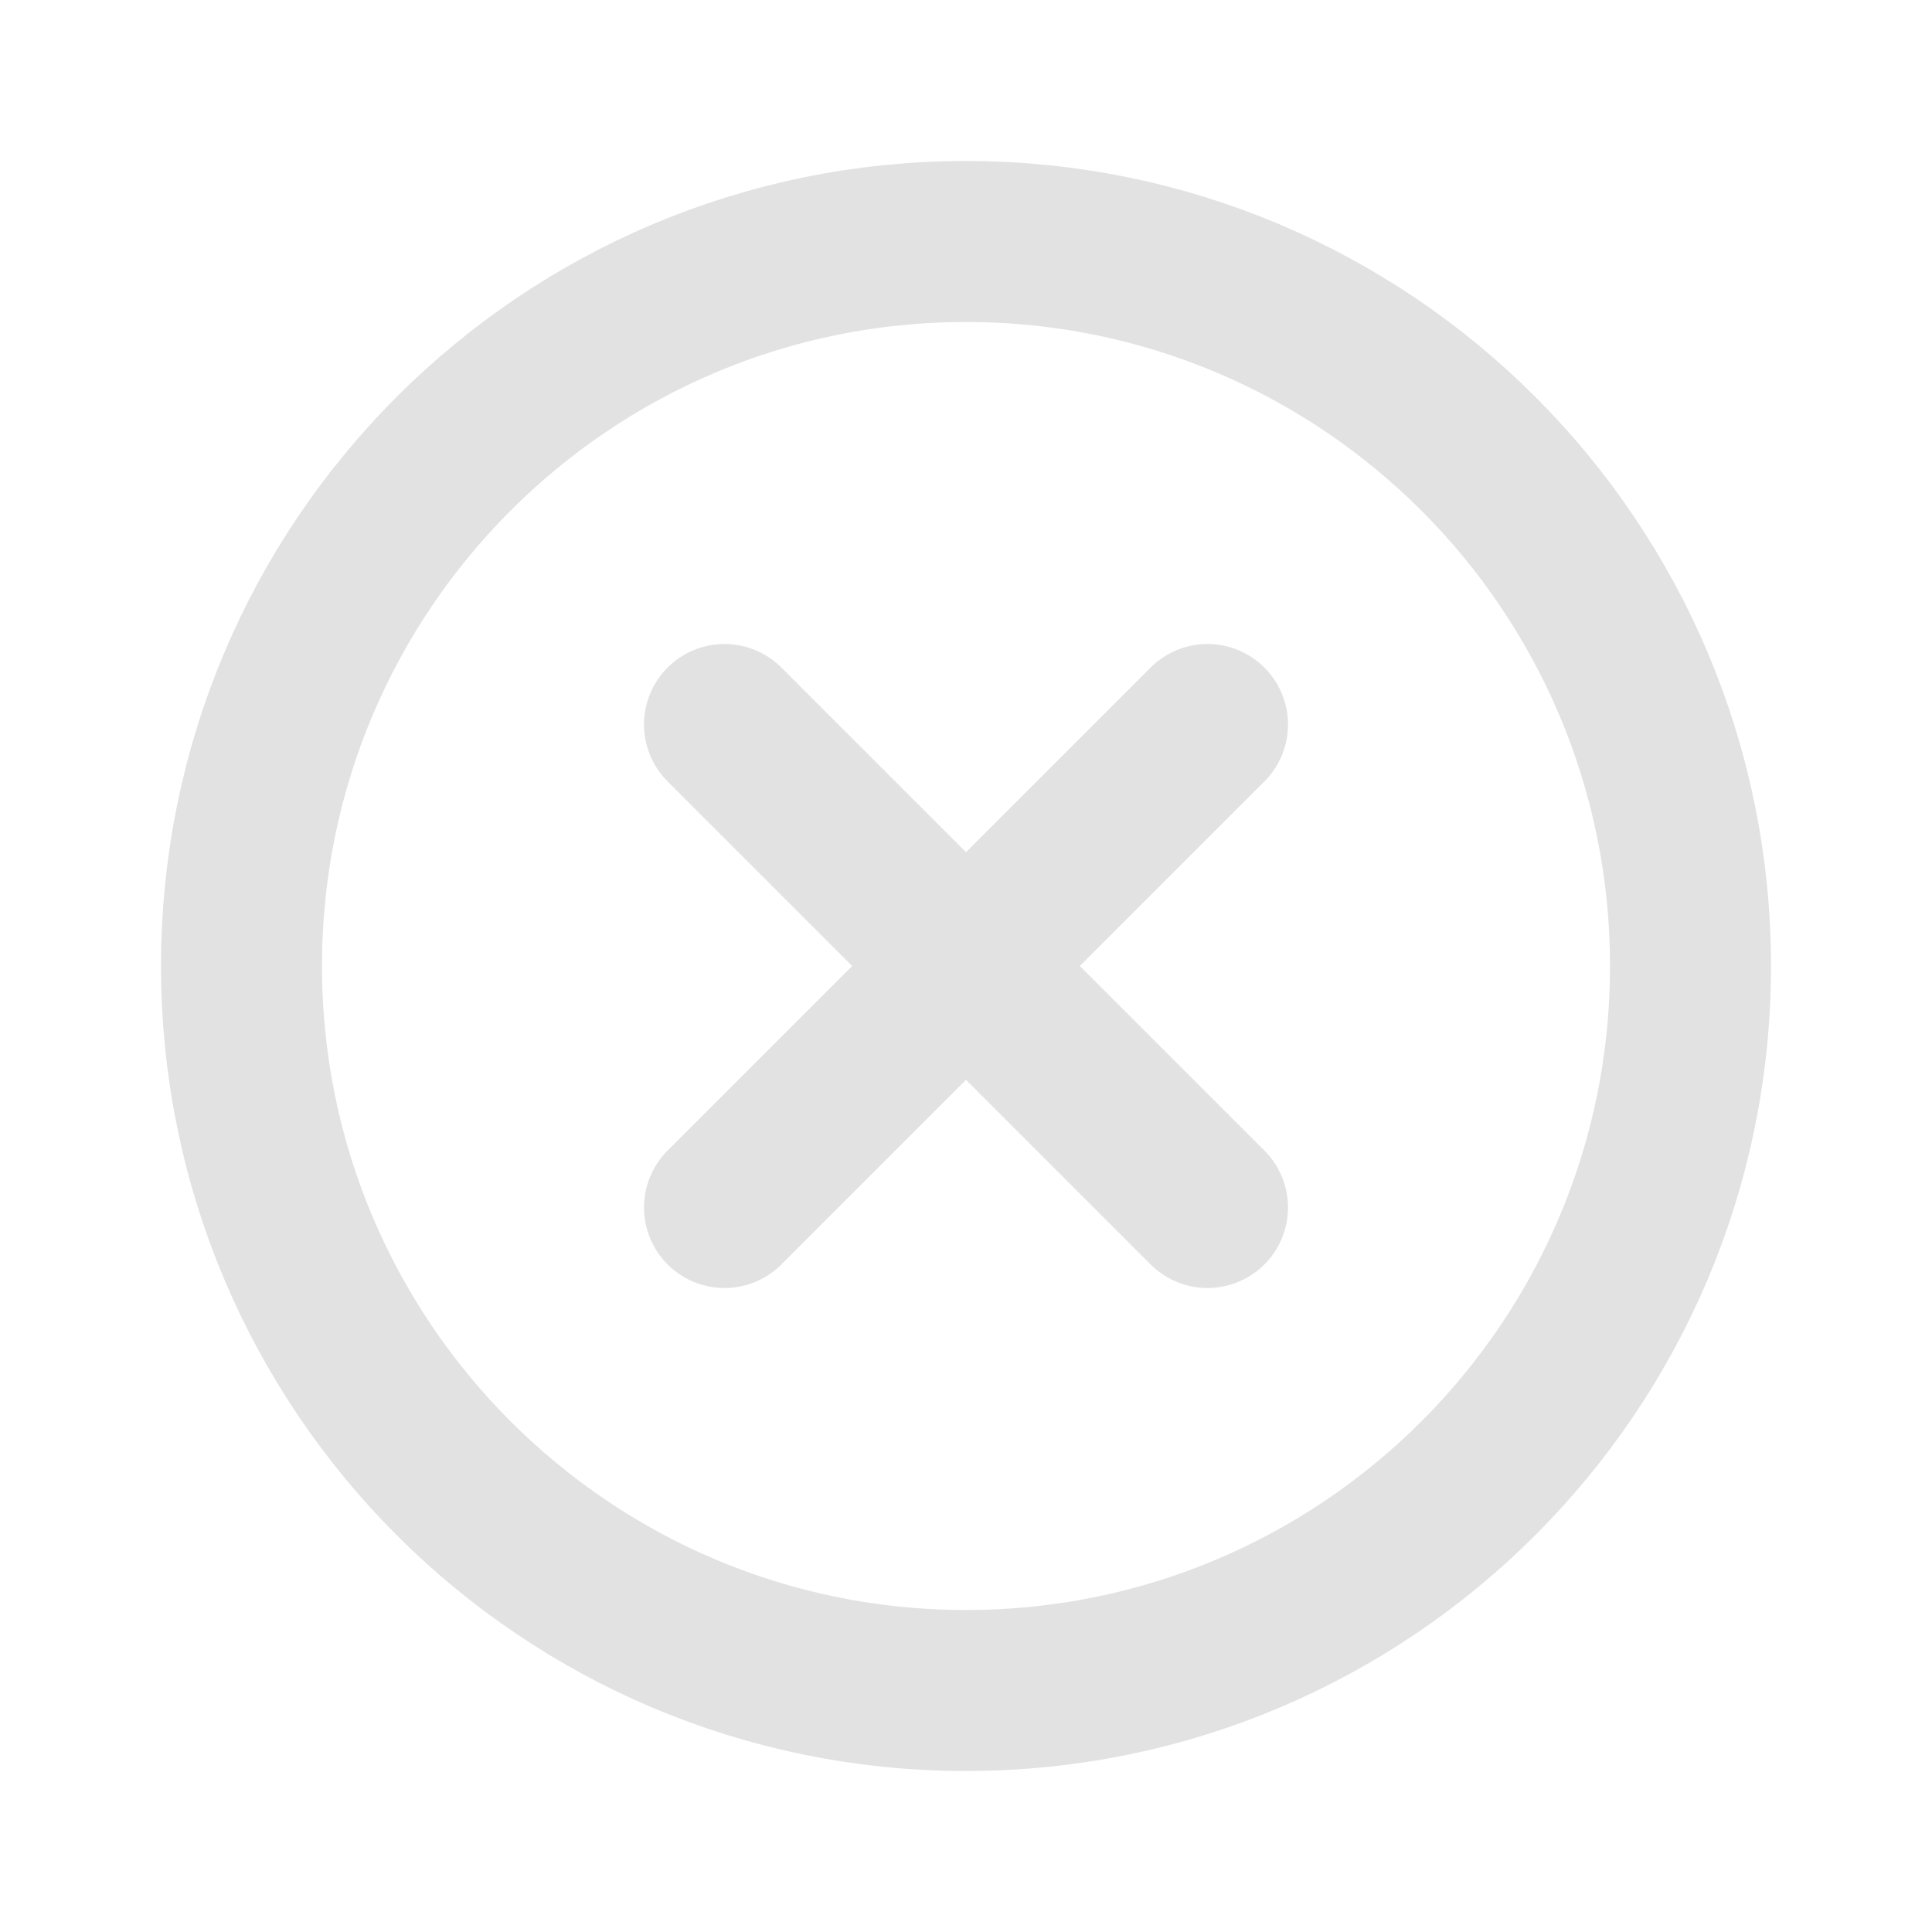
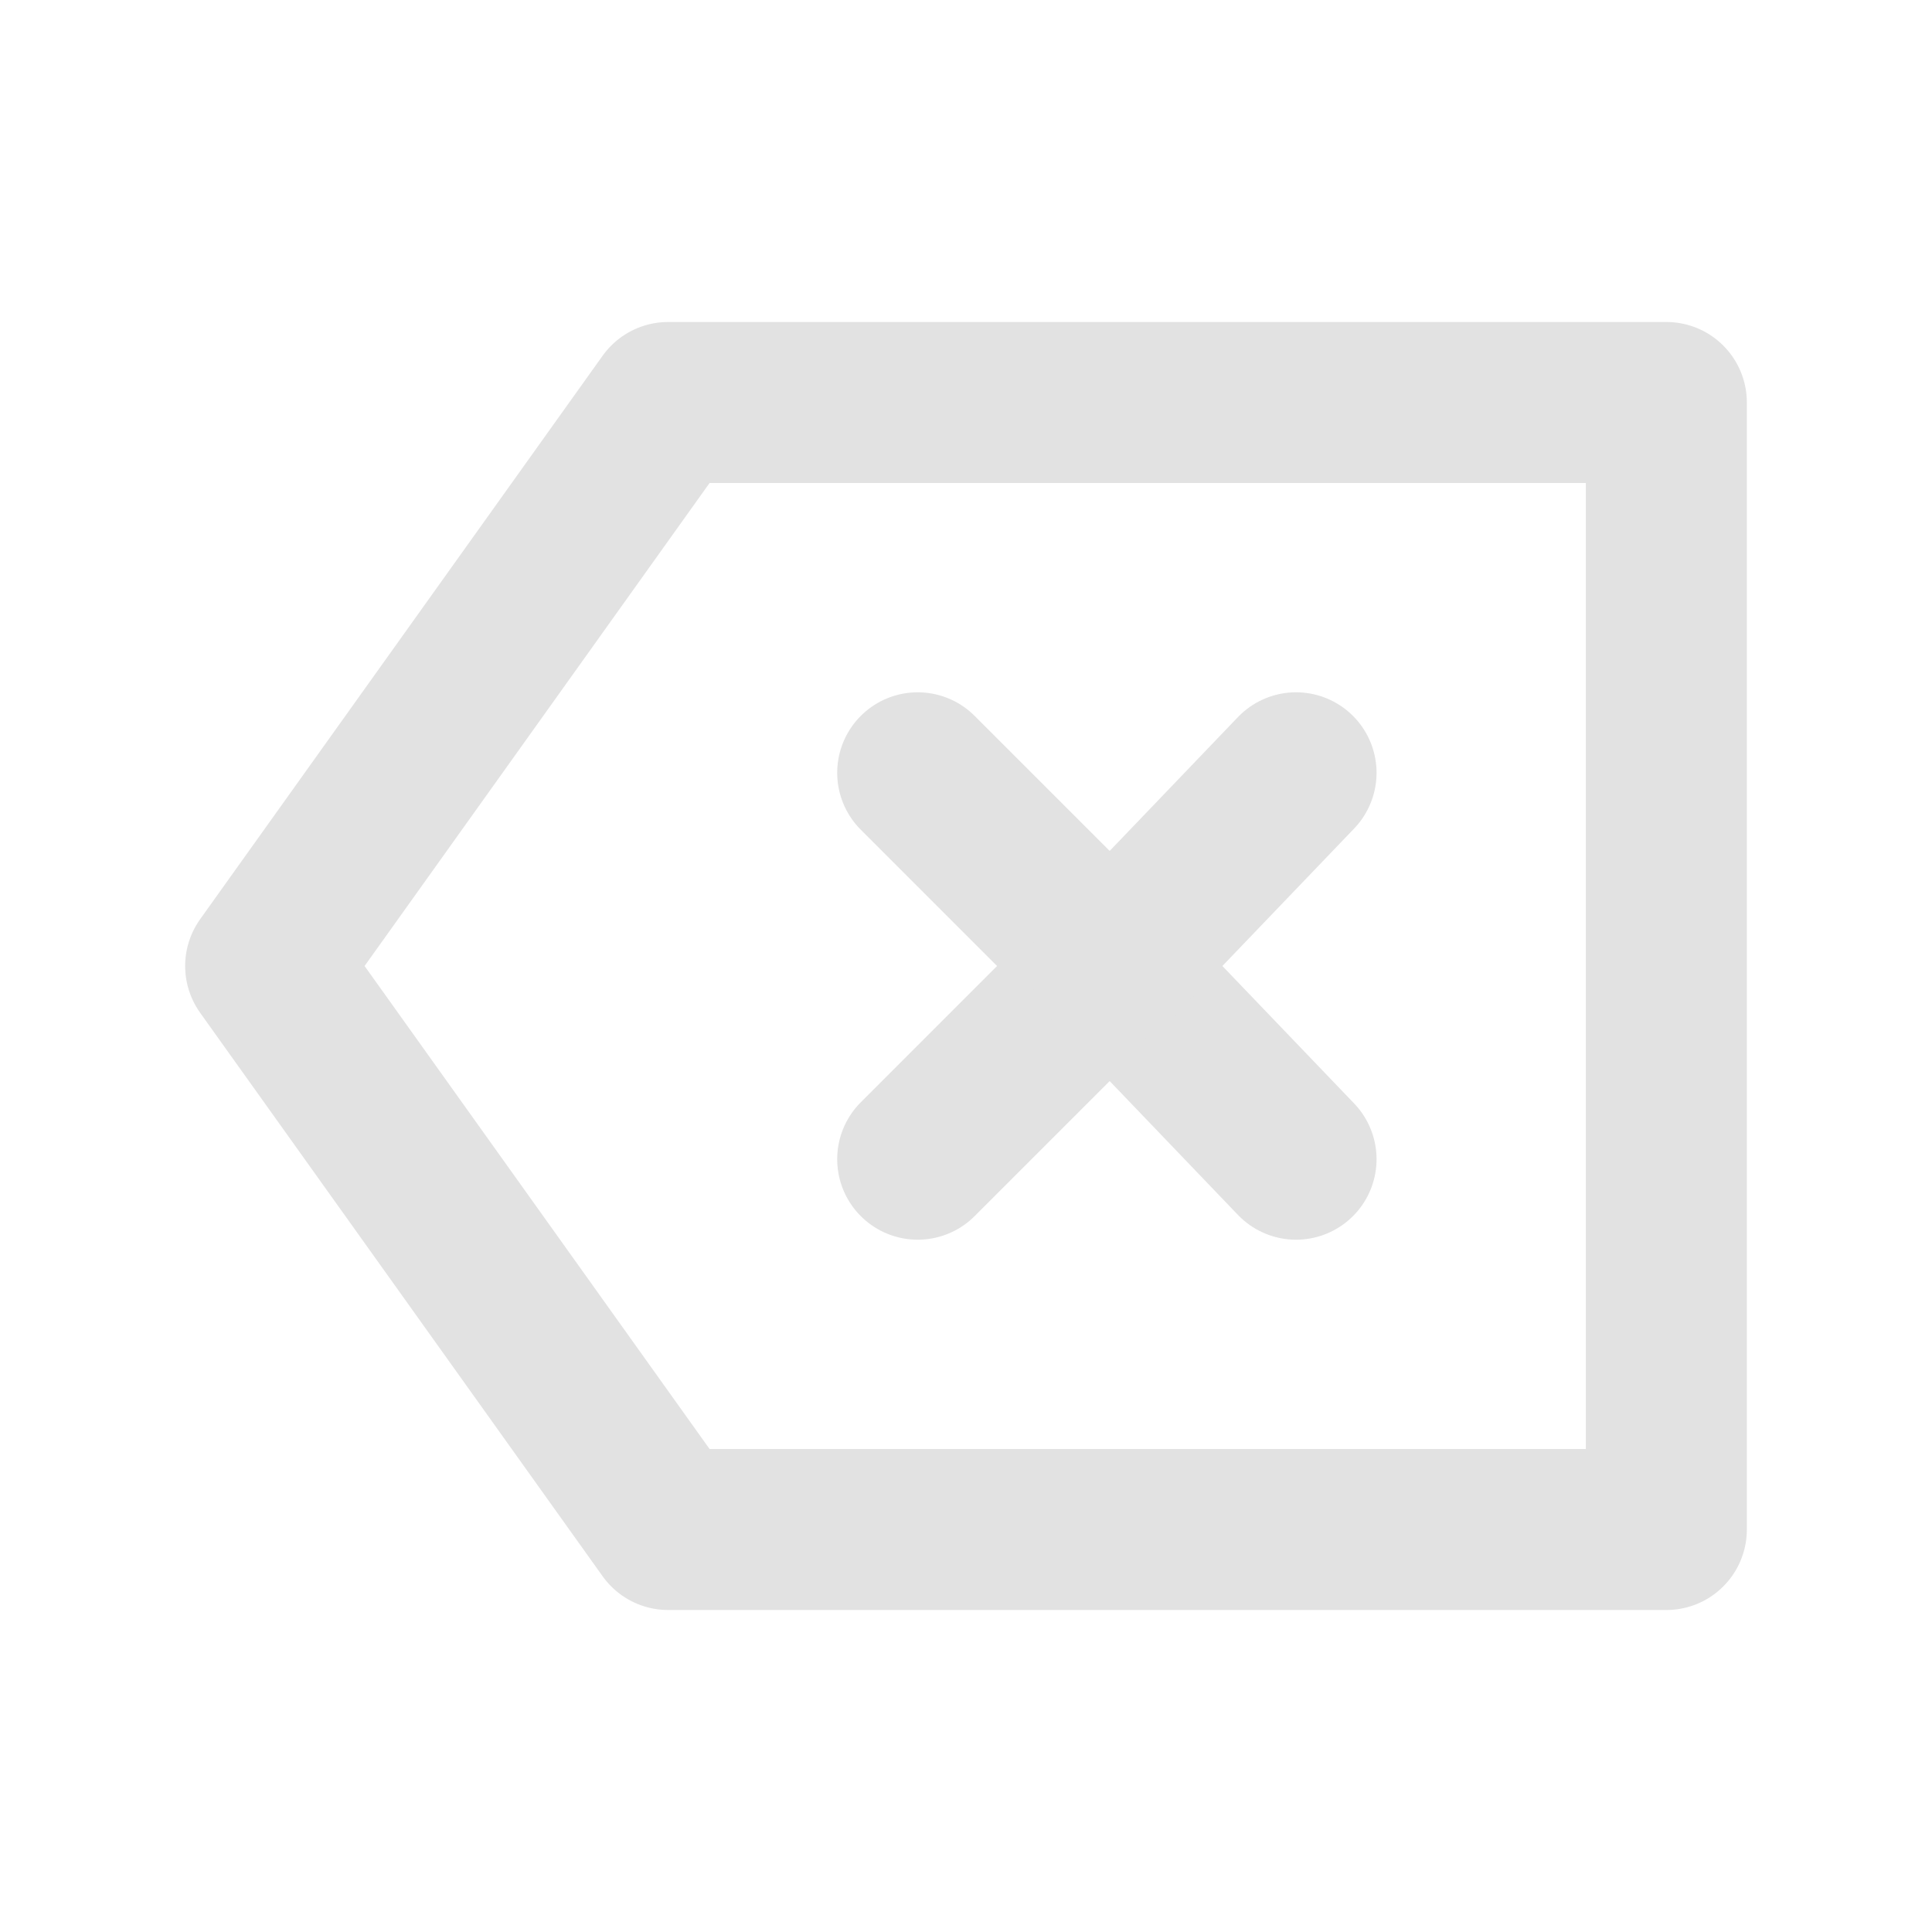
- <svg xmlns="http://www.w3.org/2000/svg" id="uuid-8a0703f1-92a1-4116-84e7-0cf2be88926e" data-name="레이어 1" viewBox="0 0 24 24">
+ <svg xmlns="http://www.w3.org/2000/svg" width="8.5mm" height="8.5mm" version="1.1" viewBox="0 0 24 24">
  <defs>
    <style>
-       .uuid-bacdea5a-80e4-43a0-b502-4cc807c1f6f8 {
+       .cls-1 {
        fill: none;
        stroke: #e2e2e2;
        stroke-linecap: round;
        stroke-linejoin: round;
        stroke-width: 2px;
      }
    </style>
  </defs>
-   <path class="uuid-bacdea5a-80e4-43a0-b502-4cc807c1f6f8" d="m9,9l3,3m0,0l3,3m-3-3l-3,3m3-3l3-3m-3,12c-4.971,0-9-4.029-9-9S7.029,3,12,3s9,4.029,9,9-4.029,9-9,9Z" />
+   <g>
+     <g id="uuid-8a0703f1-92a1-4116-84e7-0cf2be88926e">
+       <g>
+         <g id="Arrow__x2F__Chevron_x5F_Left">
+           <path id="Vector" class="cls-1" d="M8.3,19l-5-7,5-7h12.4v14h-12.4Z" />
+         </g>
+         <g>
+           <line class="cls-1" x1="11.4" y1="9.6" x2="13.8" y2="12" />
+           <line class="cls-1" x1="13.8" y1="12" x2="16.1" y2="14.4" />
+           <line class="cls-1" x1="13.8" y1="12" x2="11.4" y2="14.4" />
+           <line class="cls-1" x1="13.8" y1="12" x2="16.1" y2="9.6" />
+         </g>
+       </g>
+     </g>
+   </g>
</svg>
